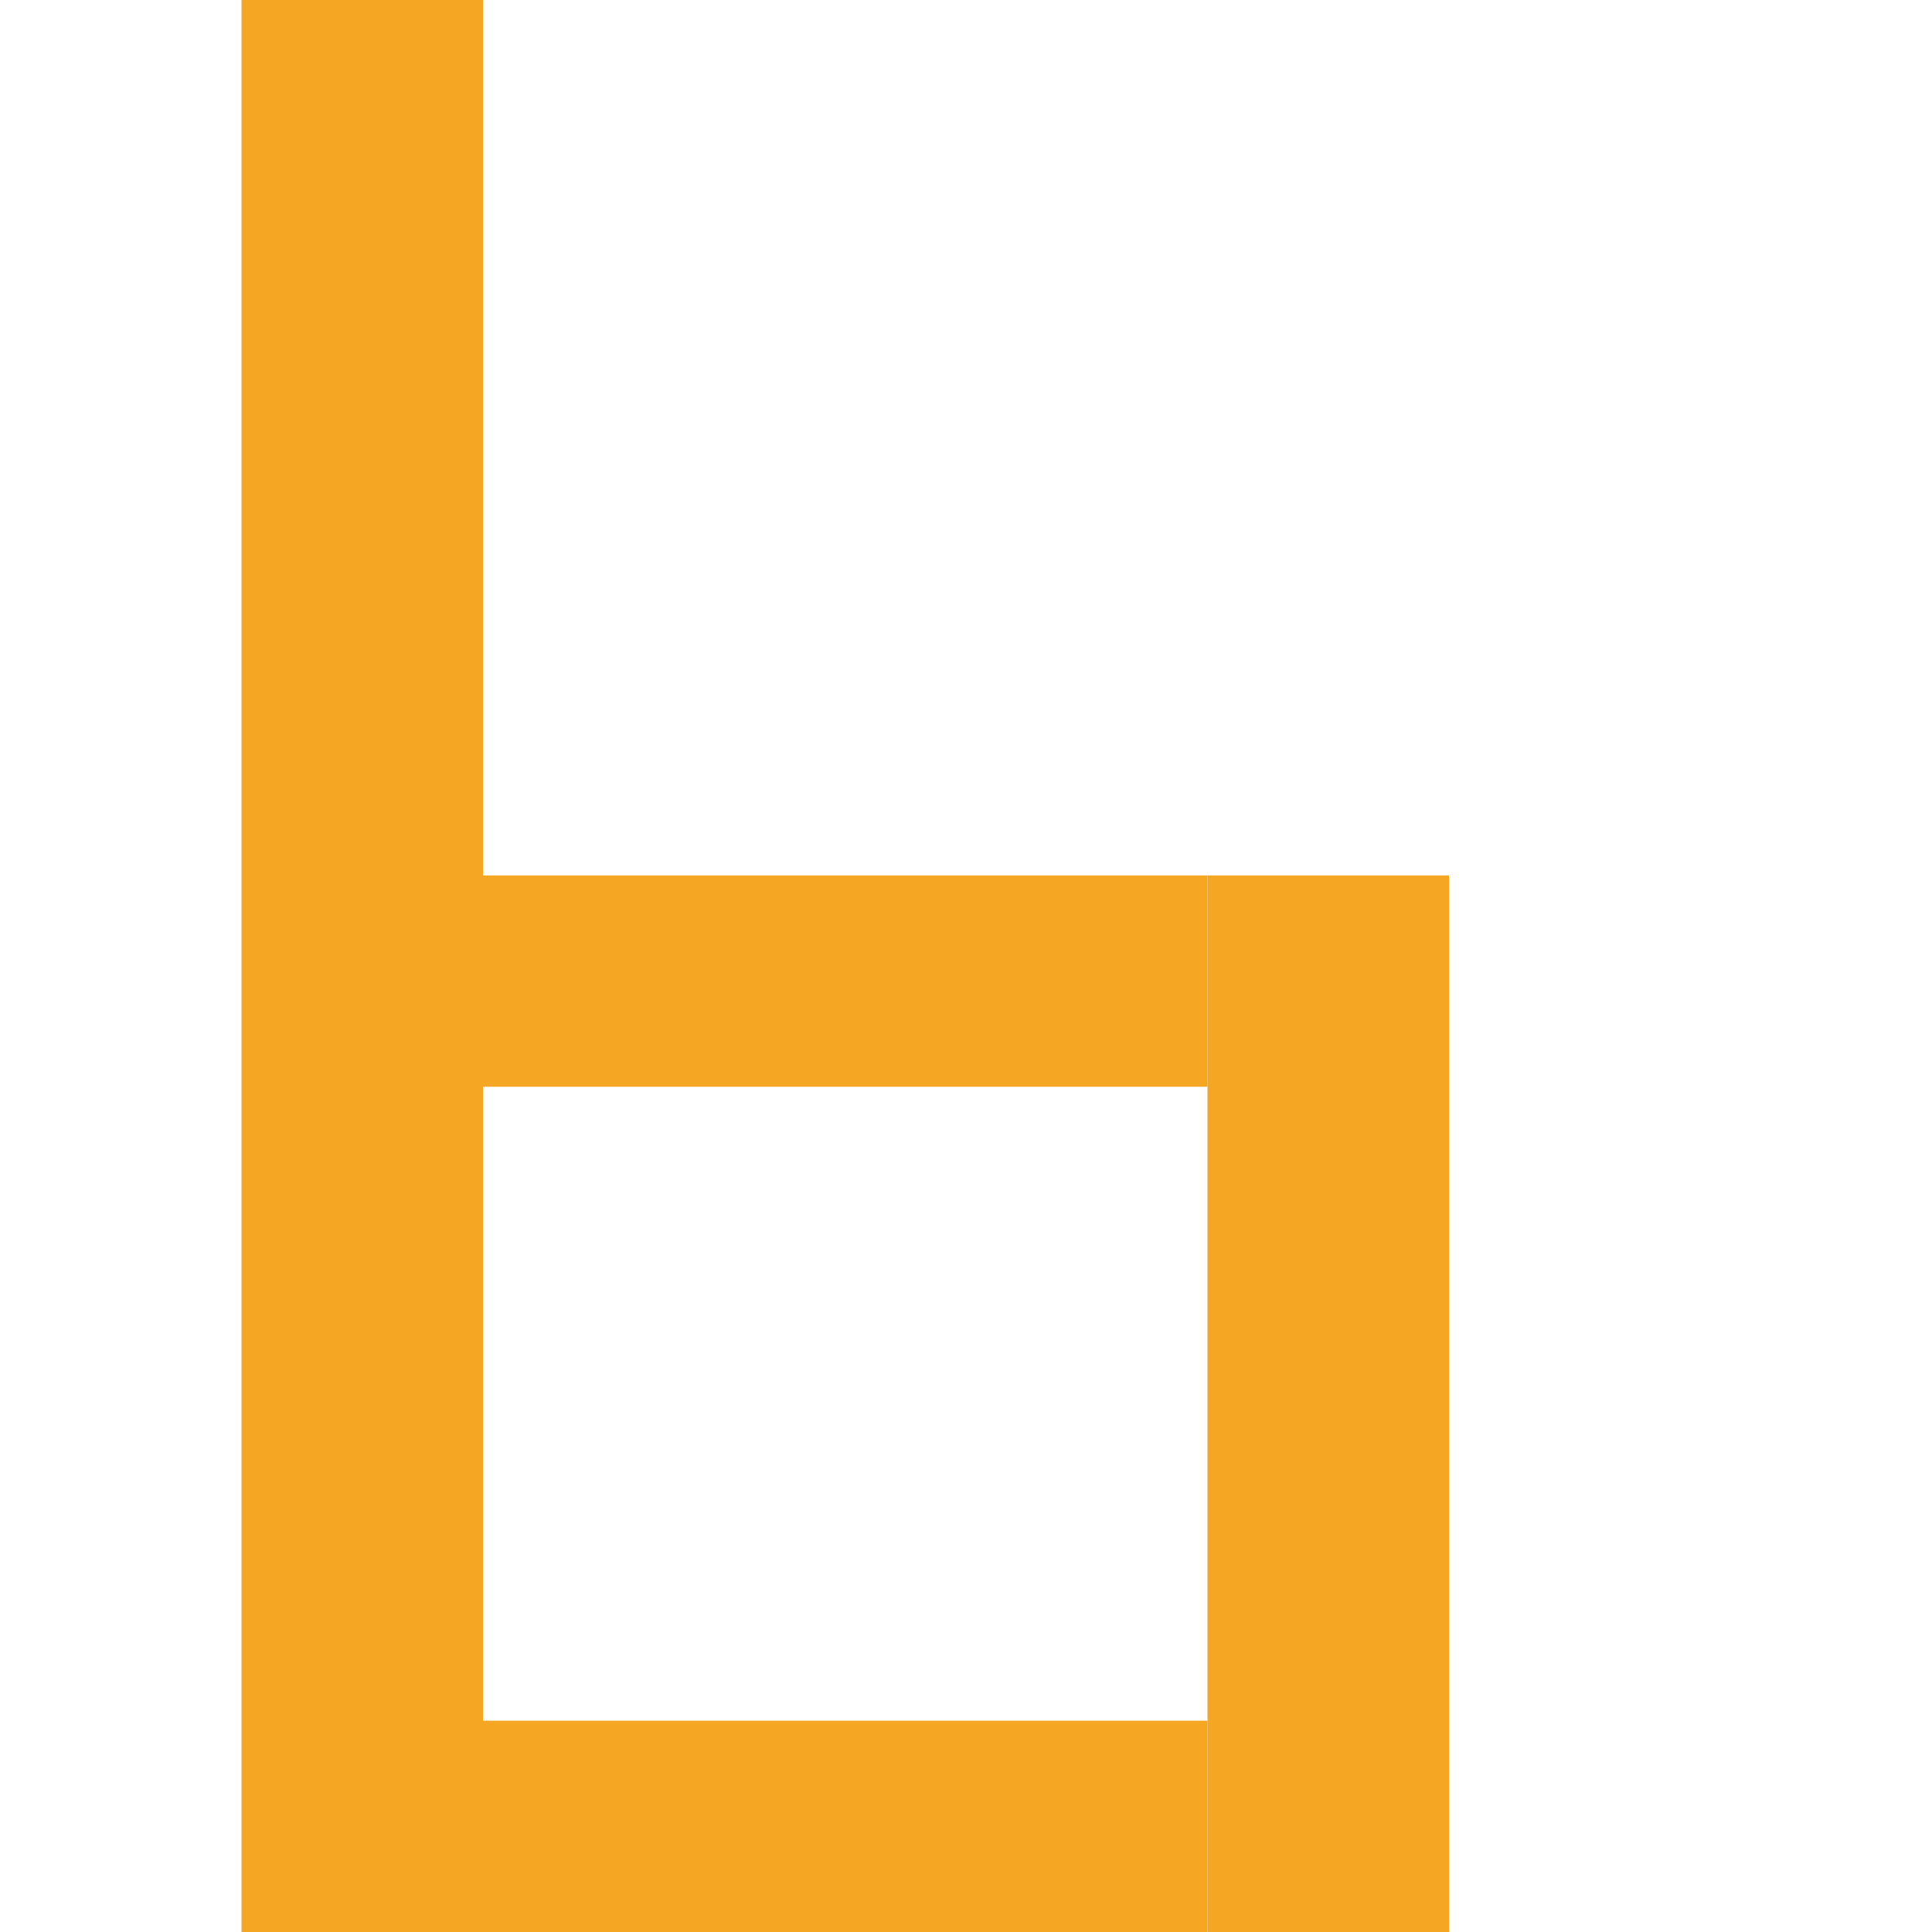
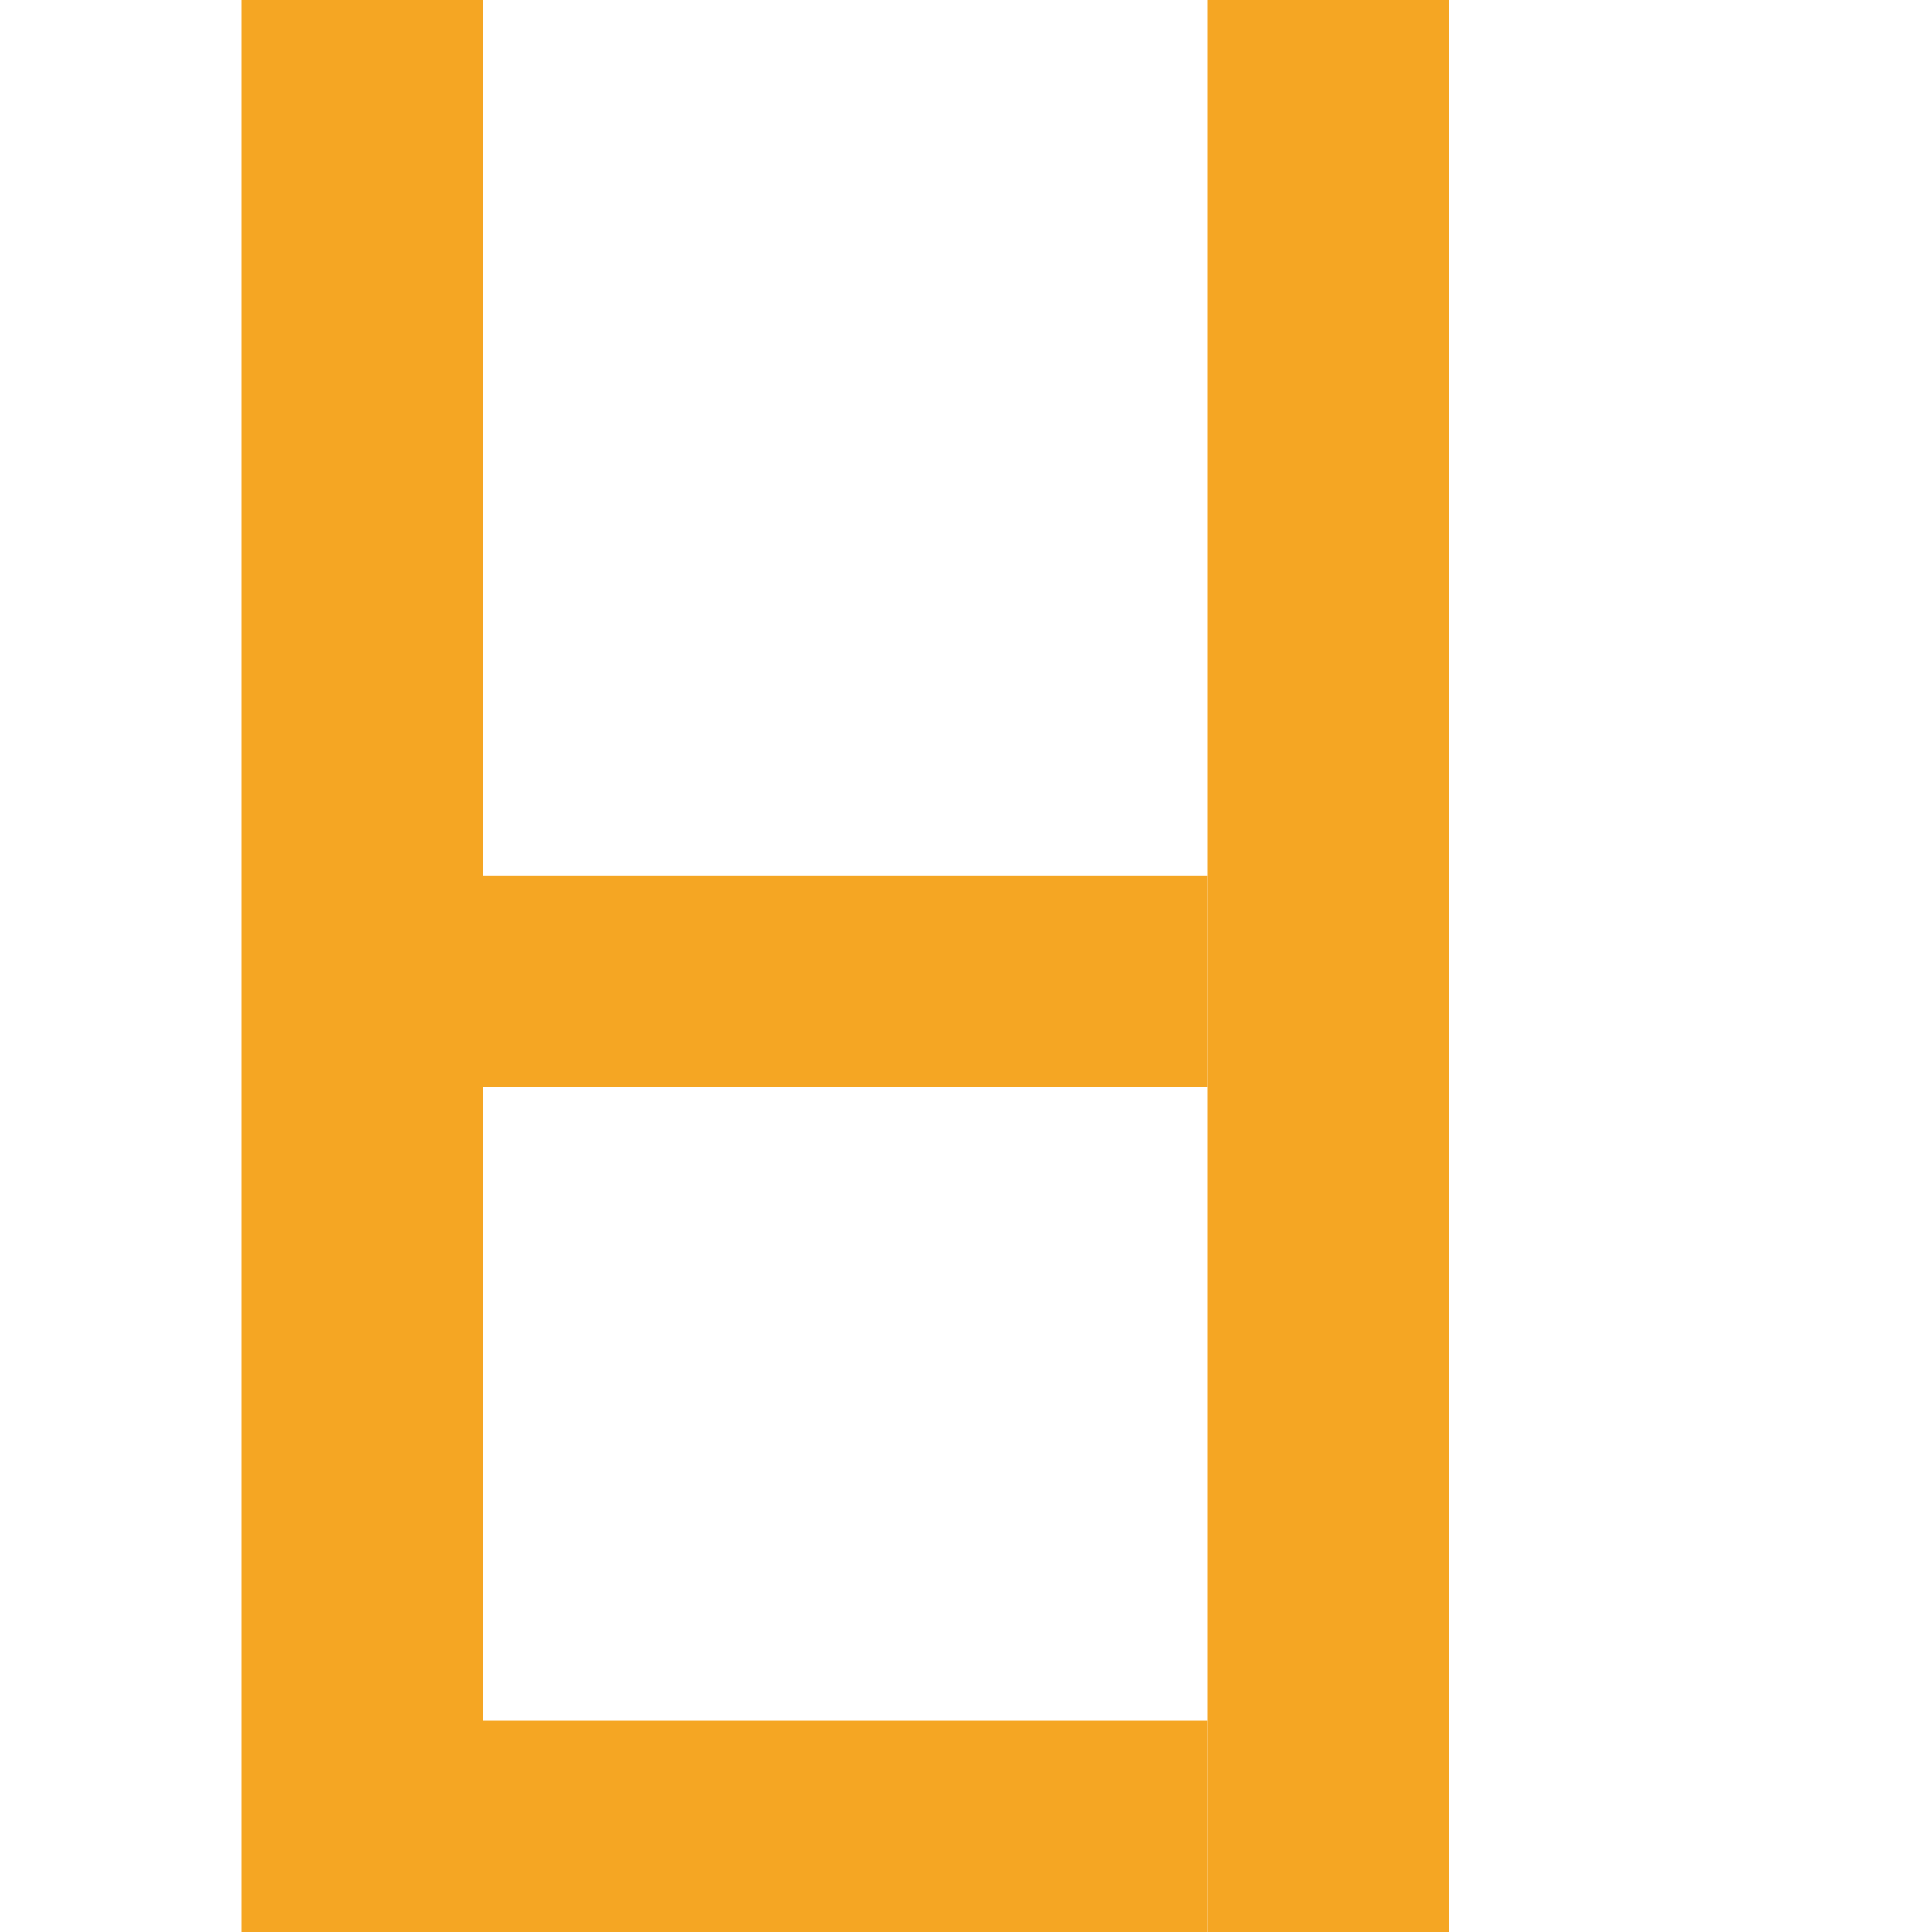
<svg xmlns="http://www.w3.org/2000/svg" width="64" height="64" viewBox="0 0 48 64">
  <rect x="0" y="0" width="8" height="64" fill="#F5A623" />
  <rect x="8" y="29" width="24" height="7" fill="#F5A623" />
-   <rect x="32" y="29" width="8" height="35" fill="#F5A623" />
+   <rect x="32" y="0" width="8" height="64" fill="#F5A623" />
  <rect x="8" y="57" width="24" height="7" fill="#F5A623" />
</svg>
